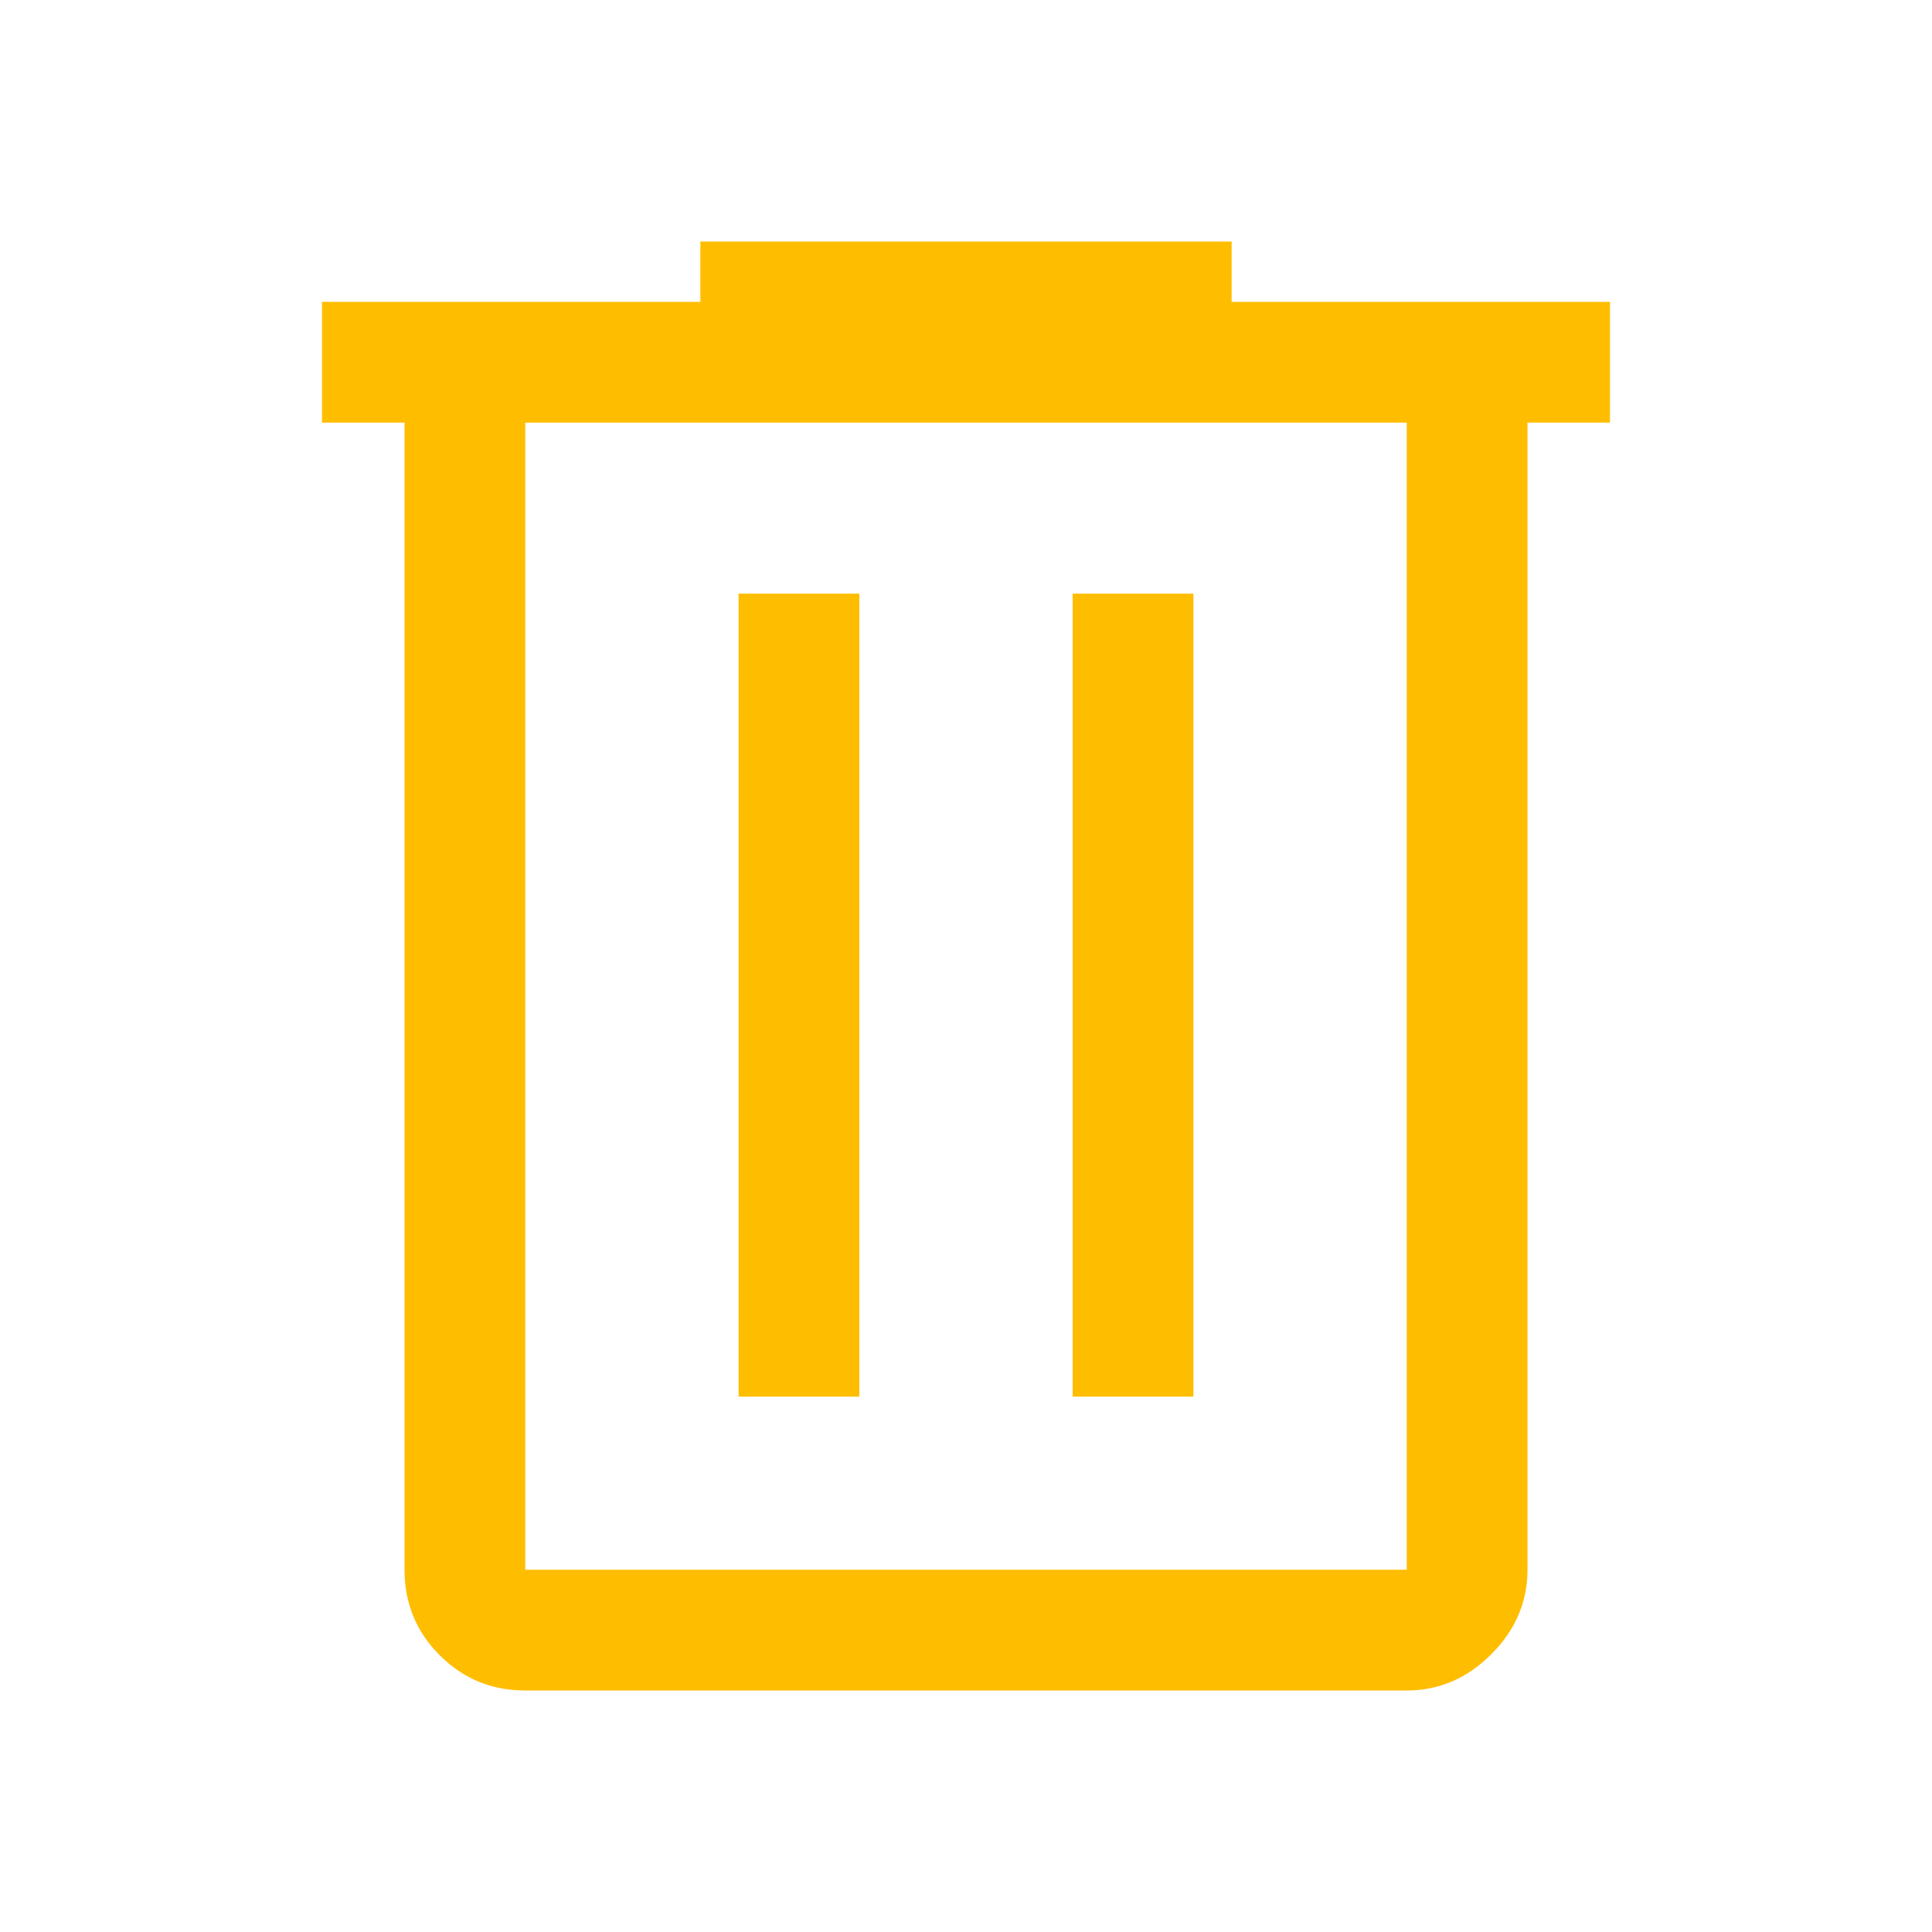
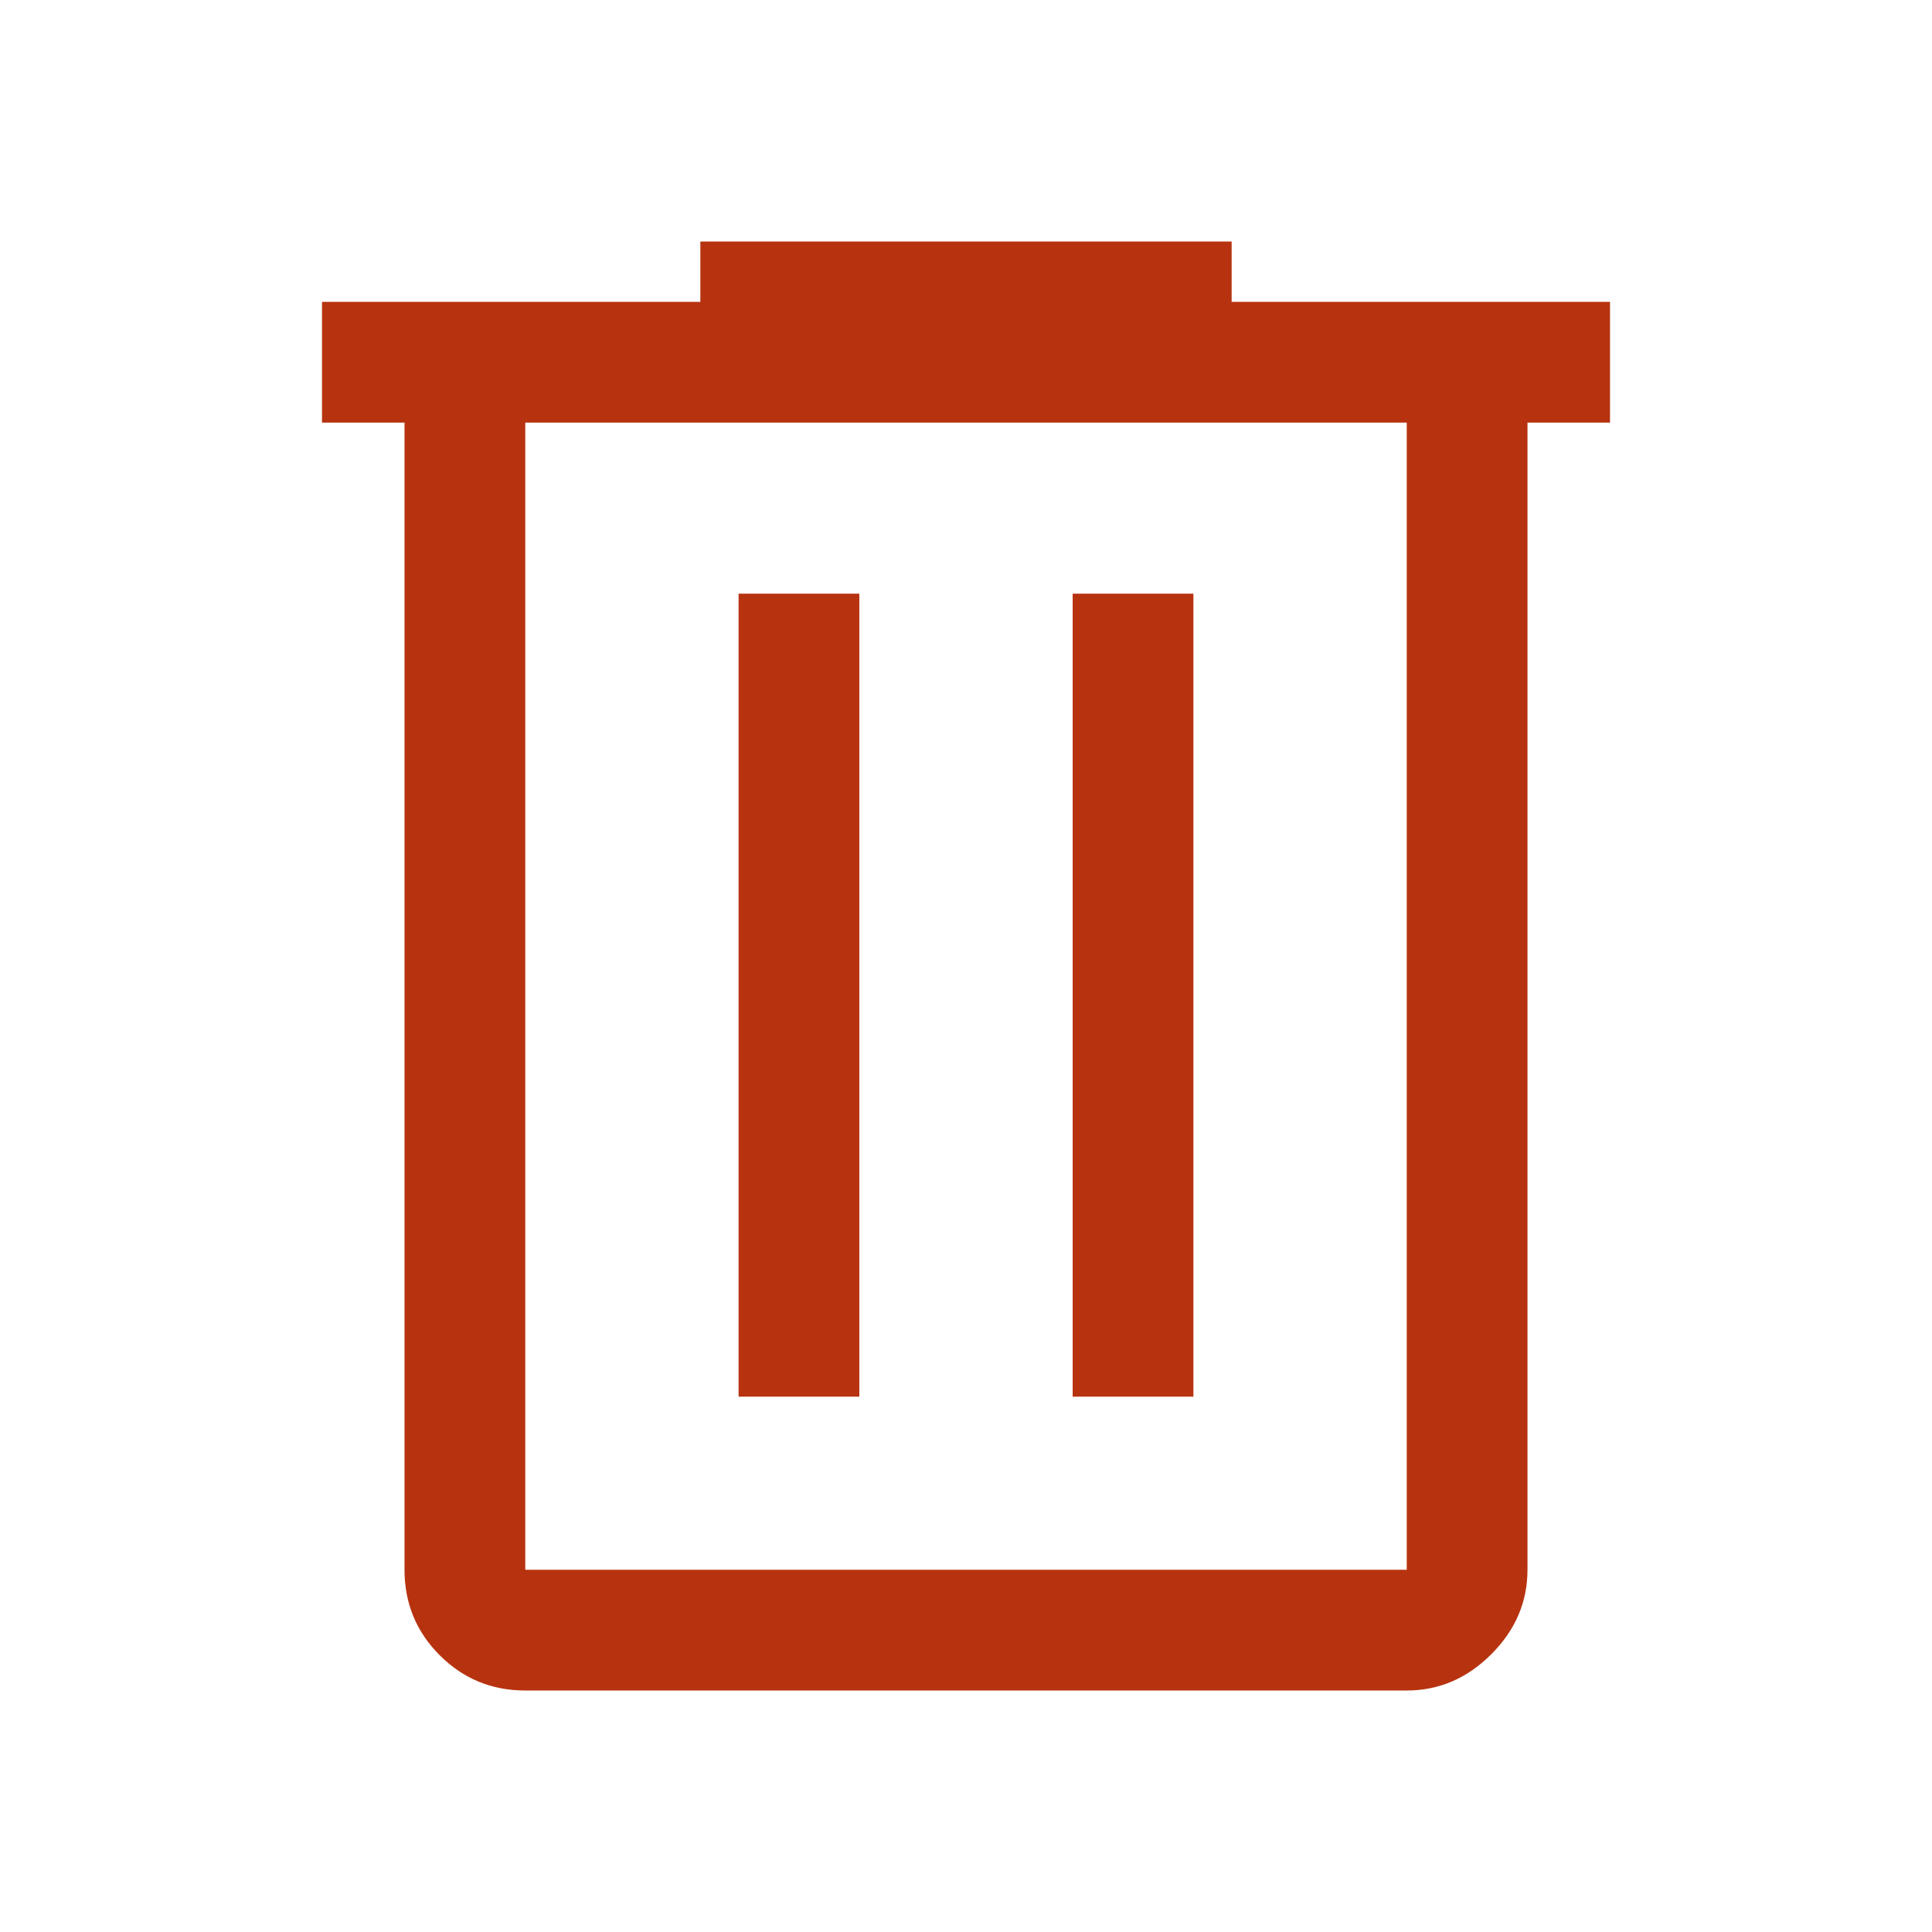
- <svg xmlns="http://www.w3.org/2000/svg" height="48" width="48" fill="#FFBD00">
+ <svg xmlns="http://www.w3.org/2000/svg" height="48" width="48" fill="#B73310">
  <path d="M13.05 42q-1.25 0-2.125-.875T10.05 39V10.5H8v-3h9.4V6h13.2v1.5H40v3h-2.05V39q0 1.2-.9 2.1-.9.9-2.1.9Zm21.9-31.5h-21.9V39h21.9Zm-16.6 24.2h3V14.75h-3Zm8.3 0h3V14.75h-3Zm-13.6-24.2V39Z" />
</svg>
